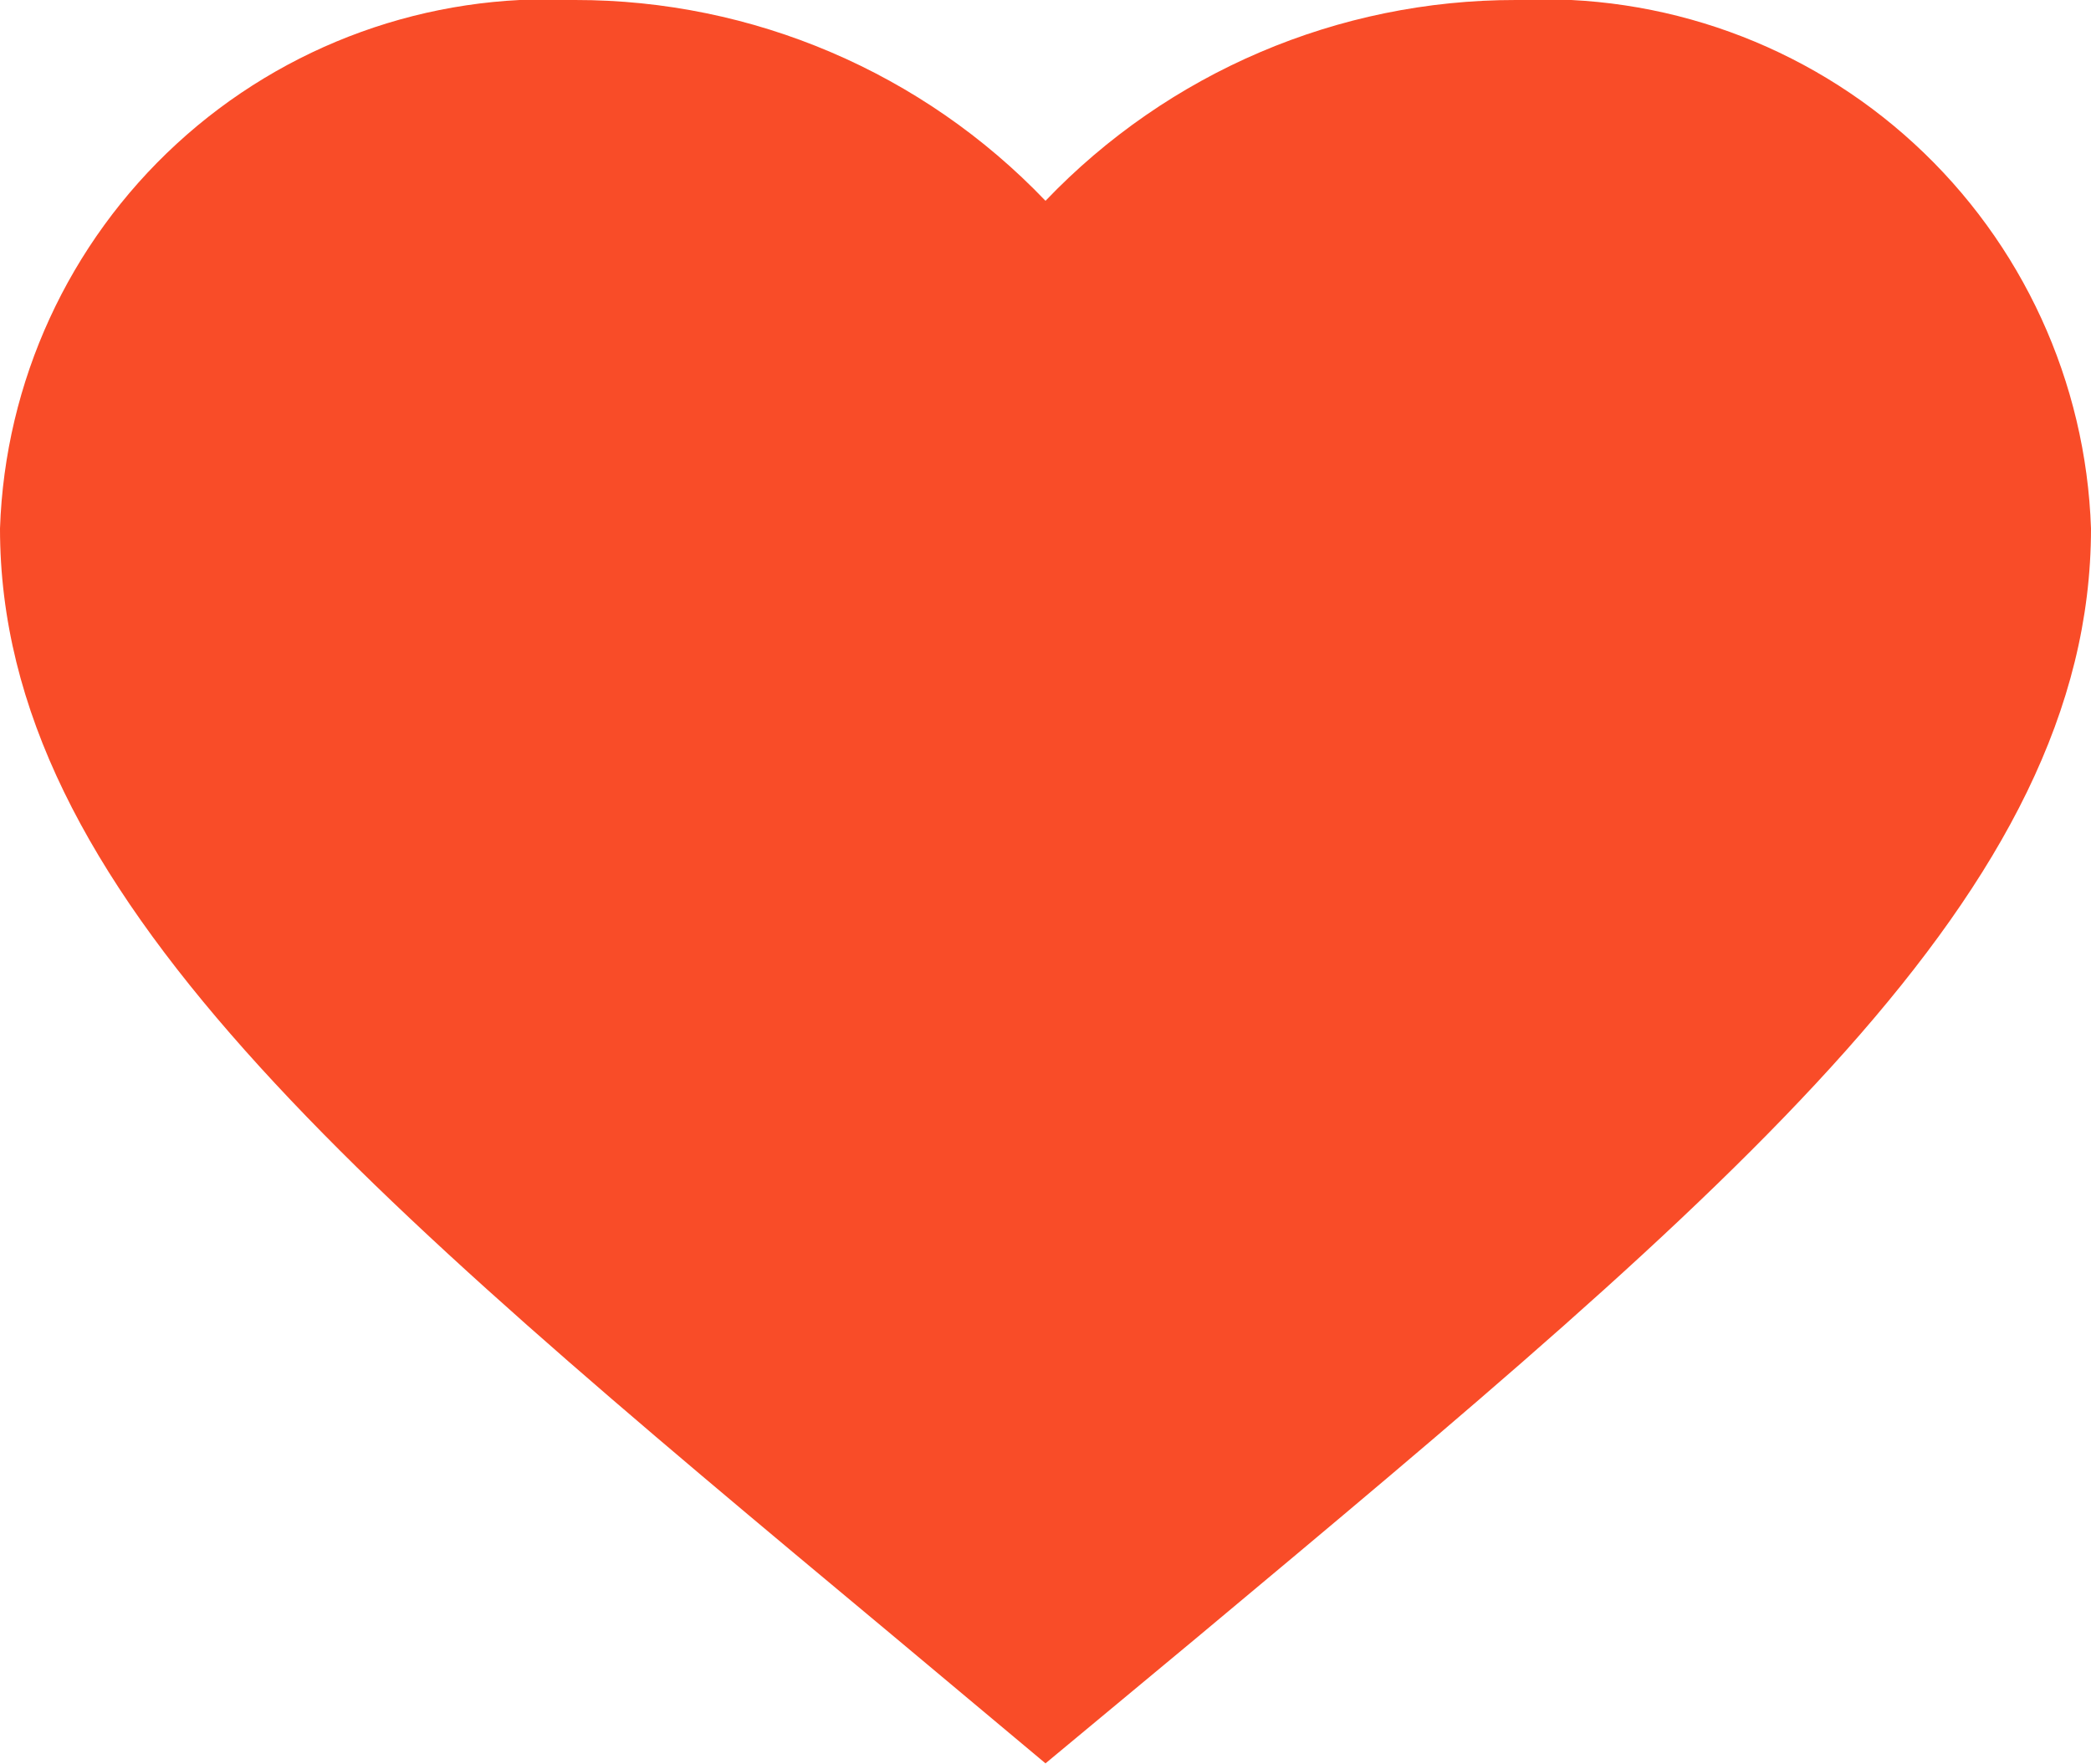
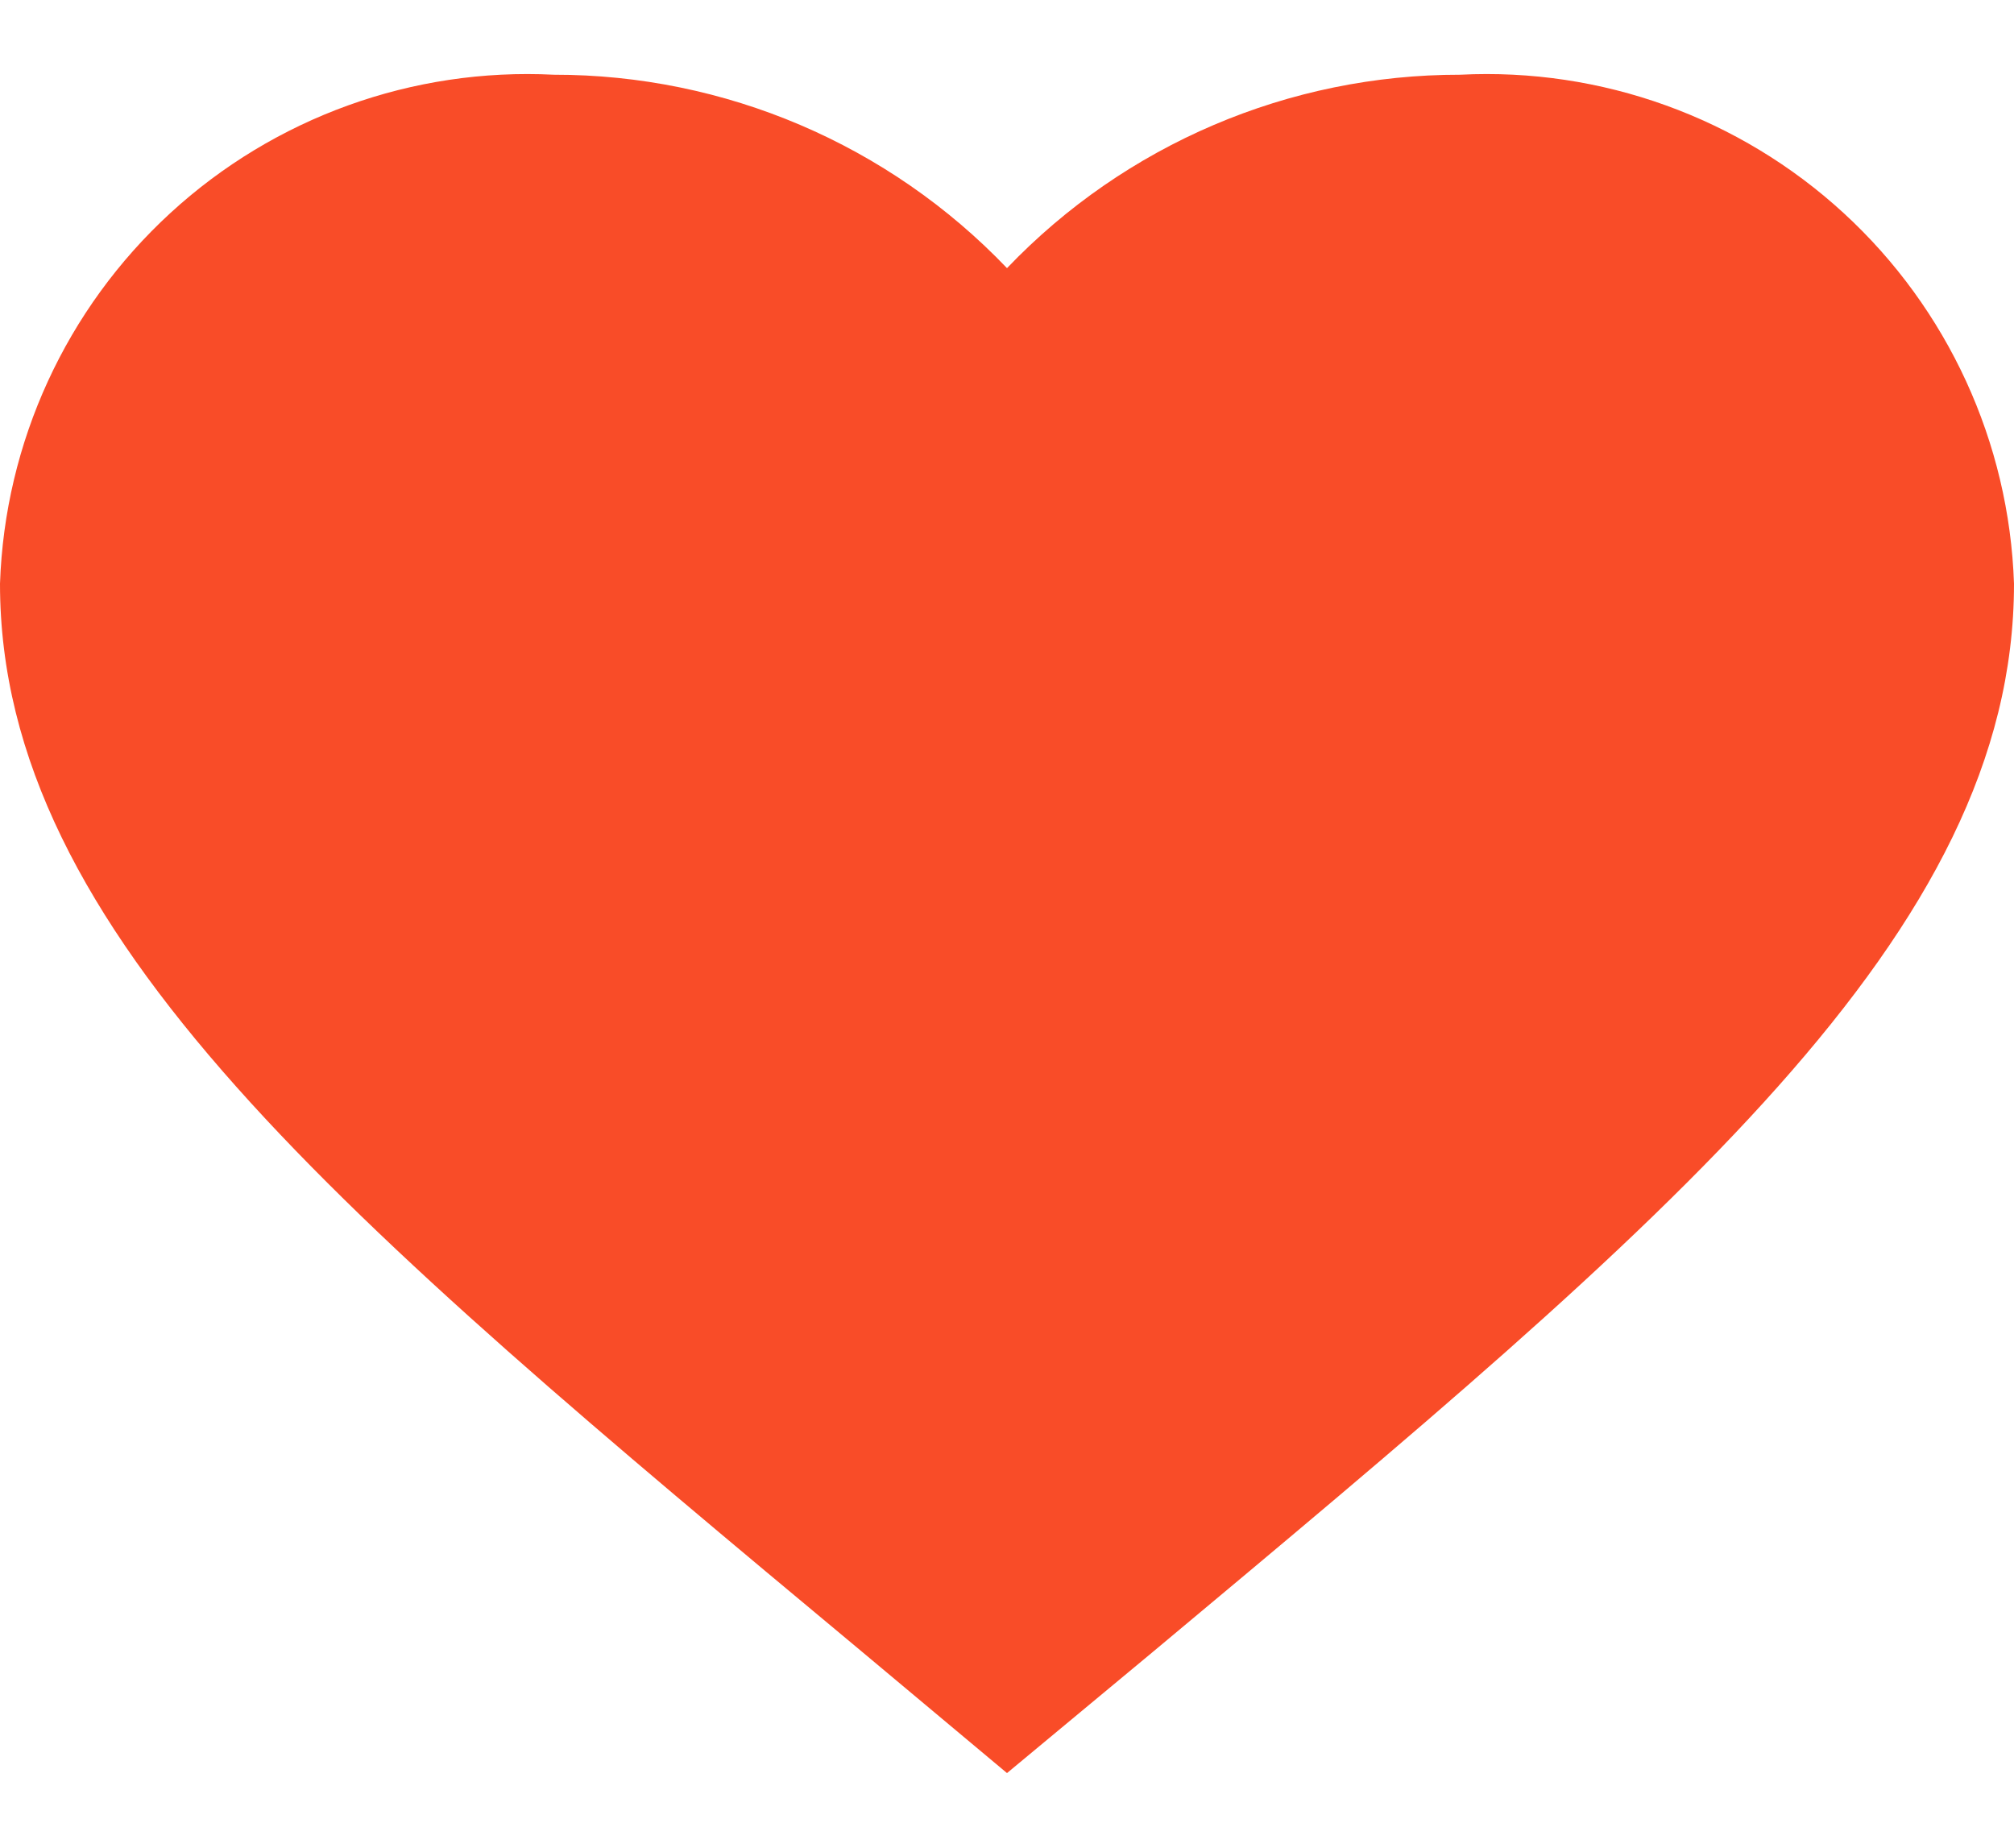
- <svg xmlns="http://www.w3.org/2000/svg" width="20.618" height="17.387" viewBox="0 0 20.618 17.387">
+ <svg xmlns="http://www.w3.org/2000/svg" width="20" height="18.35" viewBox="0 0 20.618 17.387">
  <defs>
    <style>
      .cls-1 {
        fill: #f94c28;
      }
    </style>
  </defs>
  <path id="Path_14" data-name="Path 14" class="cls-1" d="M12.309,20.387l-1.495-1.251C5.505,14.711,2,11.793,2,8.211A5.4,5.4,0,0,1,7.67,3a6.408,6.408,0,0,1,4.639,1.98A6.408,6.408,0,0,1,16.948,3a5.4,5.4,0,0,1,5.67,5.211c0,3.582-3.505,6.5-8.814,10.934Z" transform="translate(-2 -3)" />
</svg>
